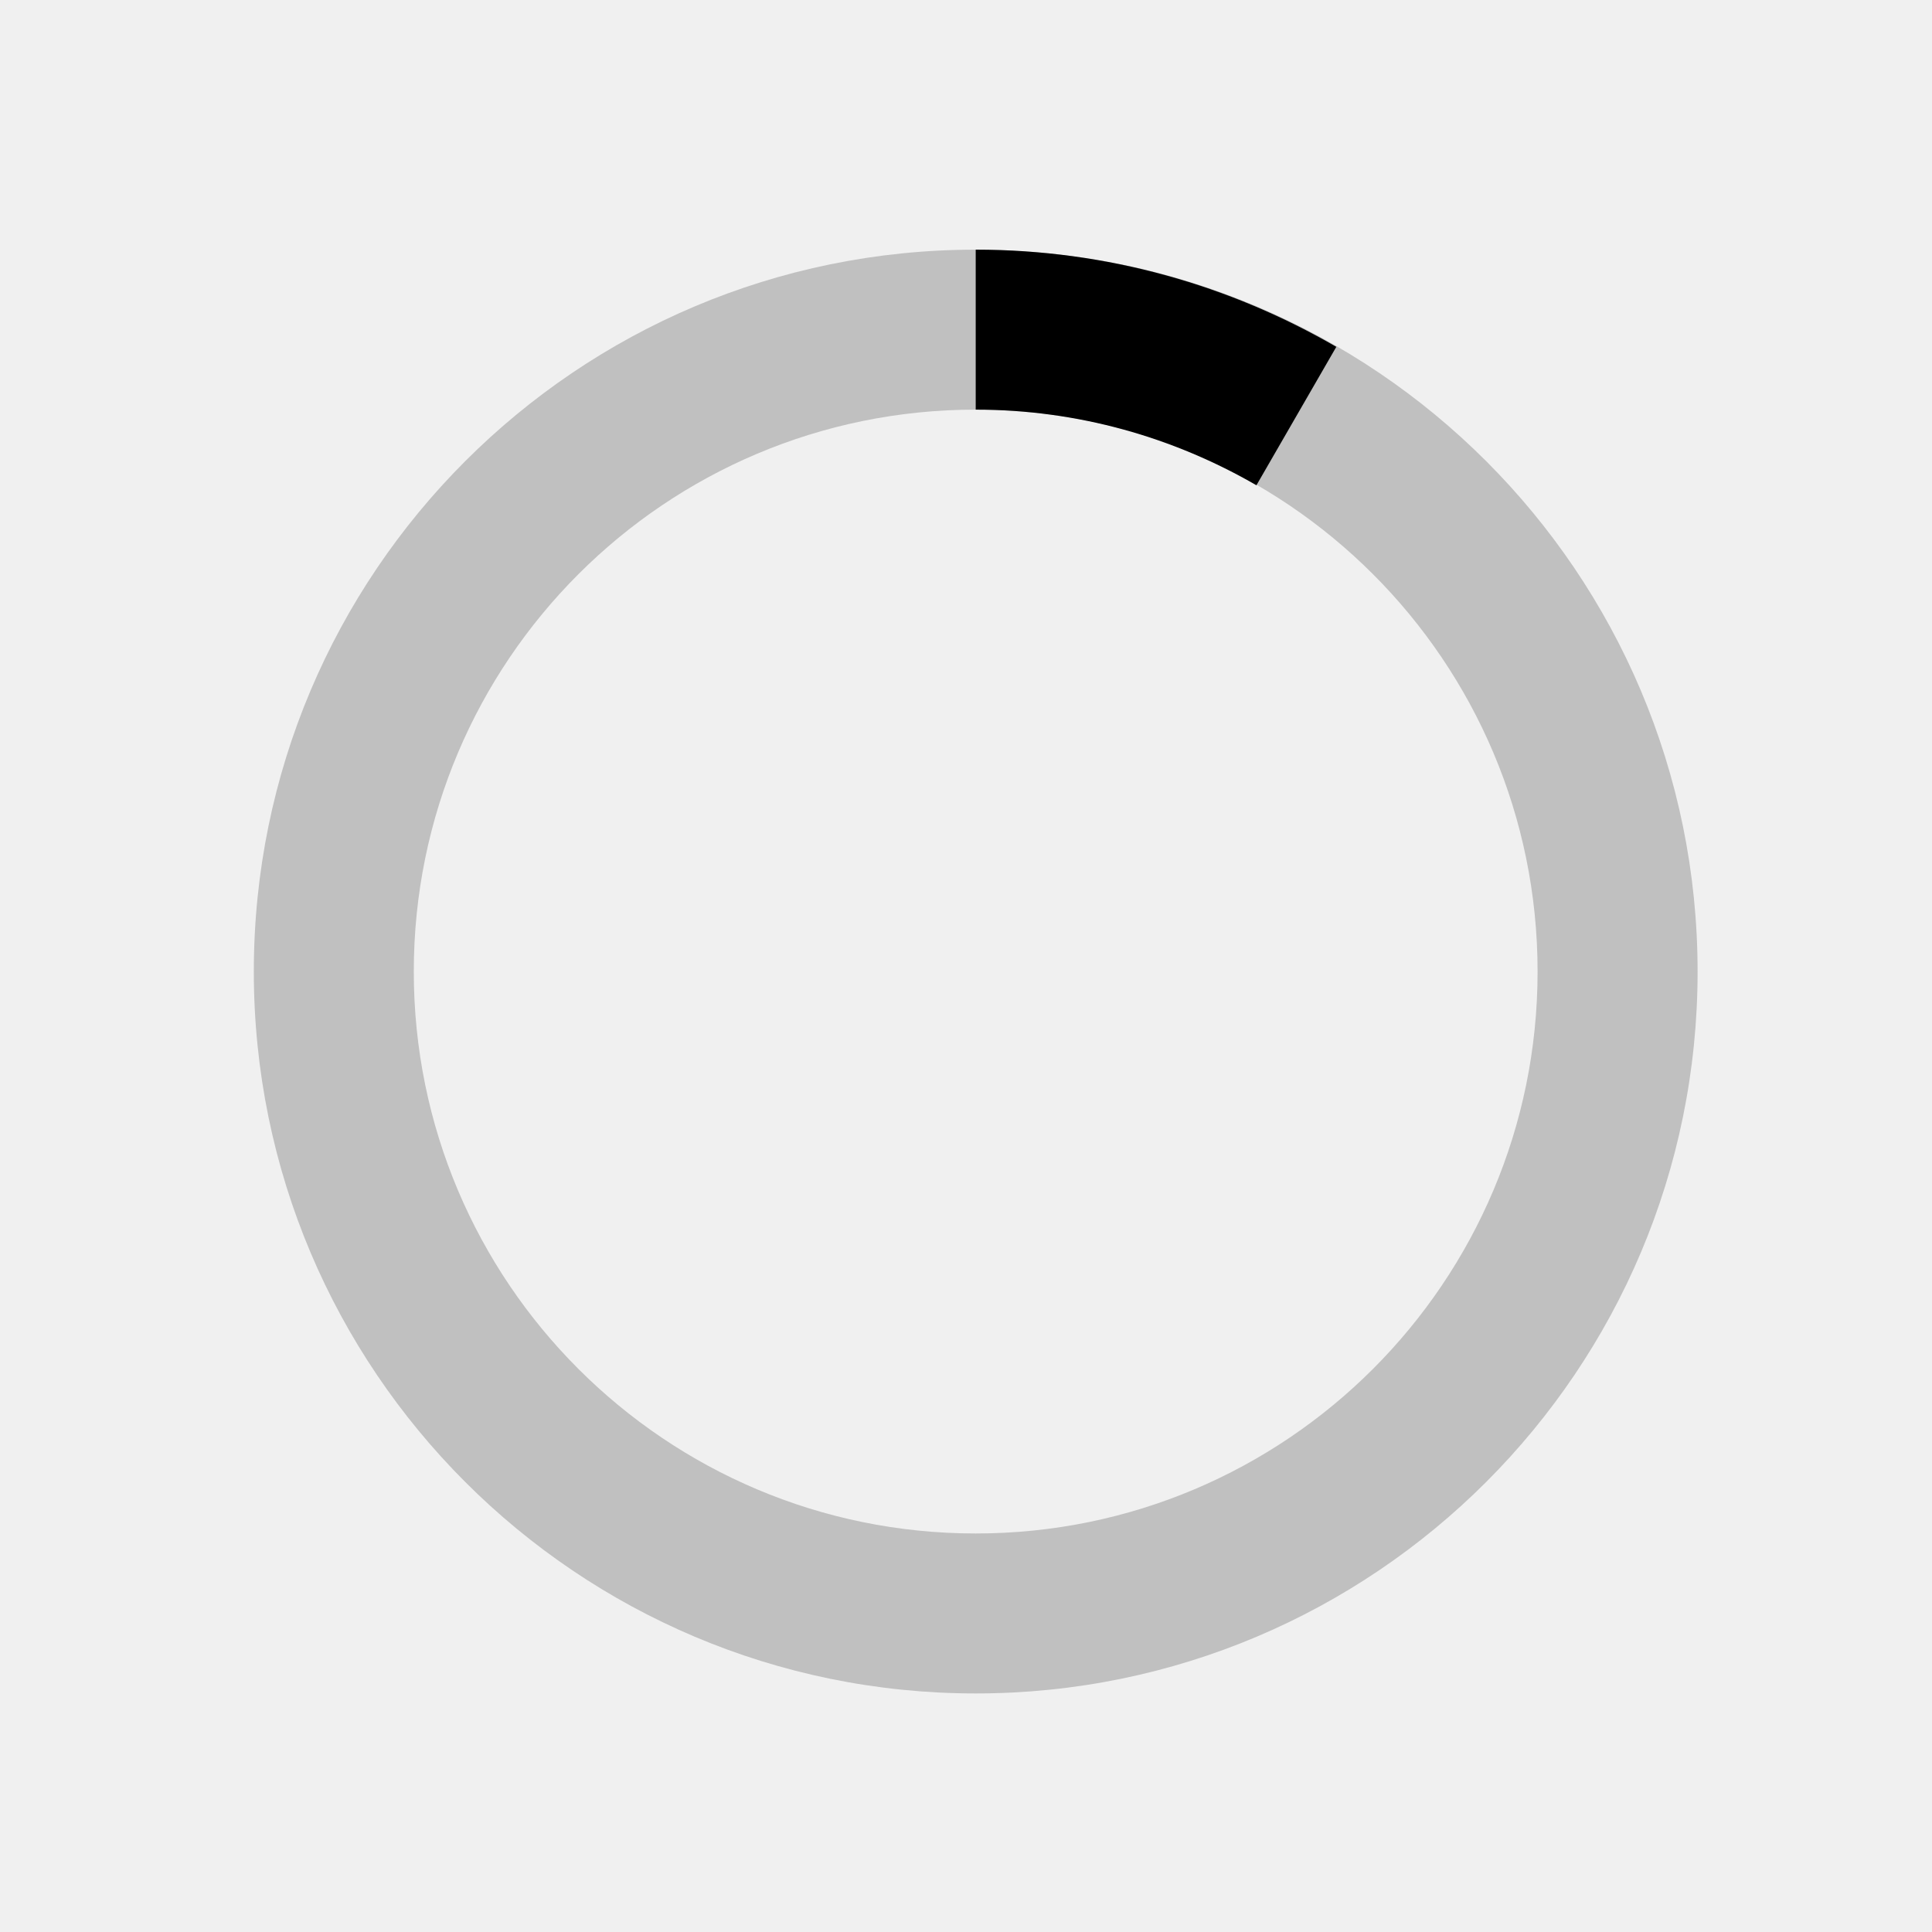
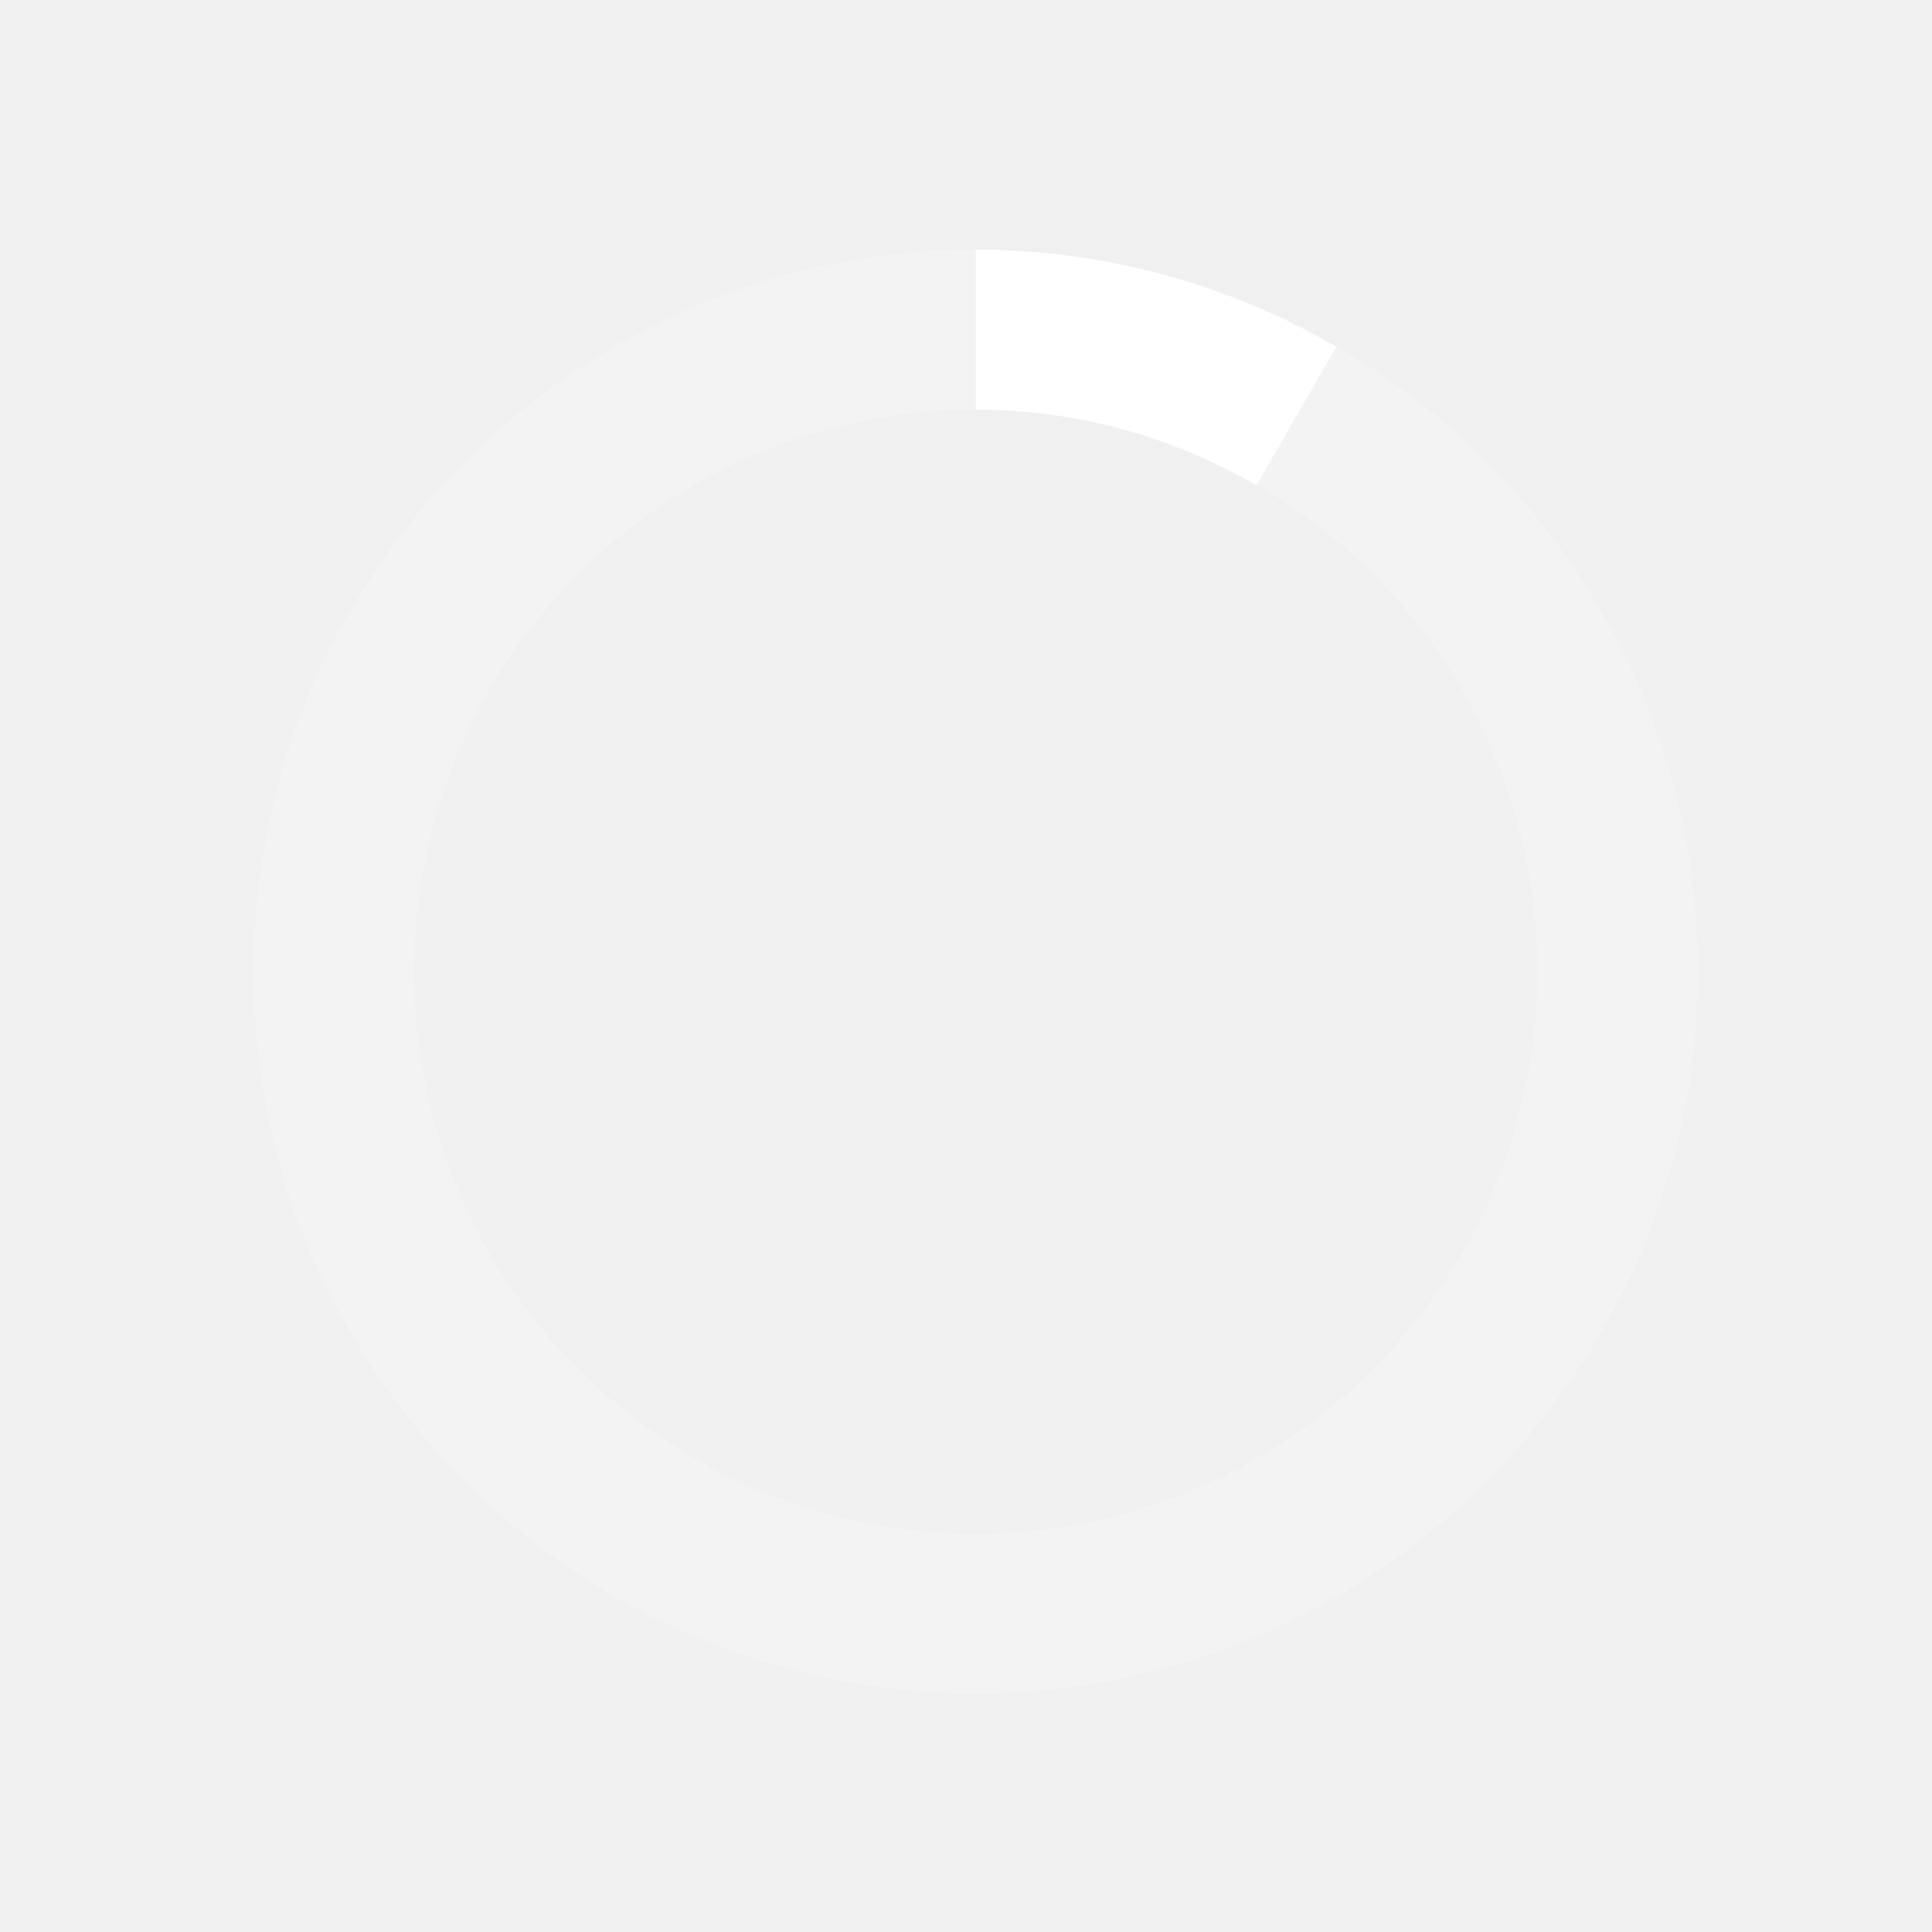
<svg xmlns="http://www.w3.org/2000/svg" version="1.1" id="loader-1" x="0px" y="0px" width="100px" height="100px" viewBox="0 0 40 40" enable-background="new 0 0 40 40" xml:space="preserve">
-   <path opacity="0.2" fill="#000" d="M20.201,5.169c-8.254,0-14.946,6.692-14.946,14.946c0,8.255,6.692,14.946,14.946,14.946     s14.946-6.691,14.946-14.946C35.146,11.861,28.455,5.169,20.201,5.169z M20.201,31.749c-6.425,0-11.634-5.208-11.634-11.634     c0-6.425,5.209-11.634,11.634-11.634c6.425,0,11.633,5.209,11.633,11.634C31.834,26.541,26.626,31.749,20.201,31.749z" />
-   <path fill="#000" d="M26.013,10.047l1.654-2.866c-2.198-1.272-4.743-2.012-7.466-2.012h0v3.312h0     C22.32,8.481,24.301,9.057,26.013,10.047z">
+   <path opacity="0.2" fill="#fff" d="M20.201,5.169c-8.254,0-14.946,6.692-14.946,14.946c0,8.255,6.692,14.946,14.946,14.946     s14.946-6.691,14.946-14.946C35.146,11.861,28.455,5.169,20.201,5.169z M20.201,31.749c-6.425,0-11.634-5.208-11.634-11.634     c0-6.425,5.209-11.634,11.634-11.634c6.425,0,11.633,5.209,11.633,11.634C31.834,26.541,26.626,31.749,20.201,31.749z" />
+   <path fill="#fff" d="M26.013,10.047l1.654-2.866c-2.198-1.272-4.743-2.012-7.466-2.012h0v3.312h0     C22.32,8.481,24.301,9.057,26.013,10.047z">
    <animateTransform attributeType="xml" attributeName="transform" type="rotate" from="0 20 20" to="360 20 20" dur="0.5s" repeatCount="indefinite" />
  </path>
</svg>
